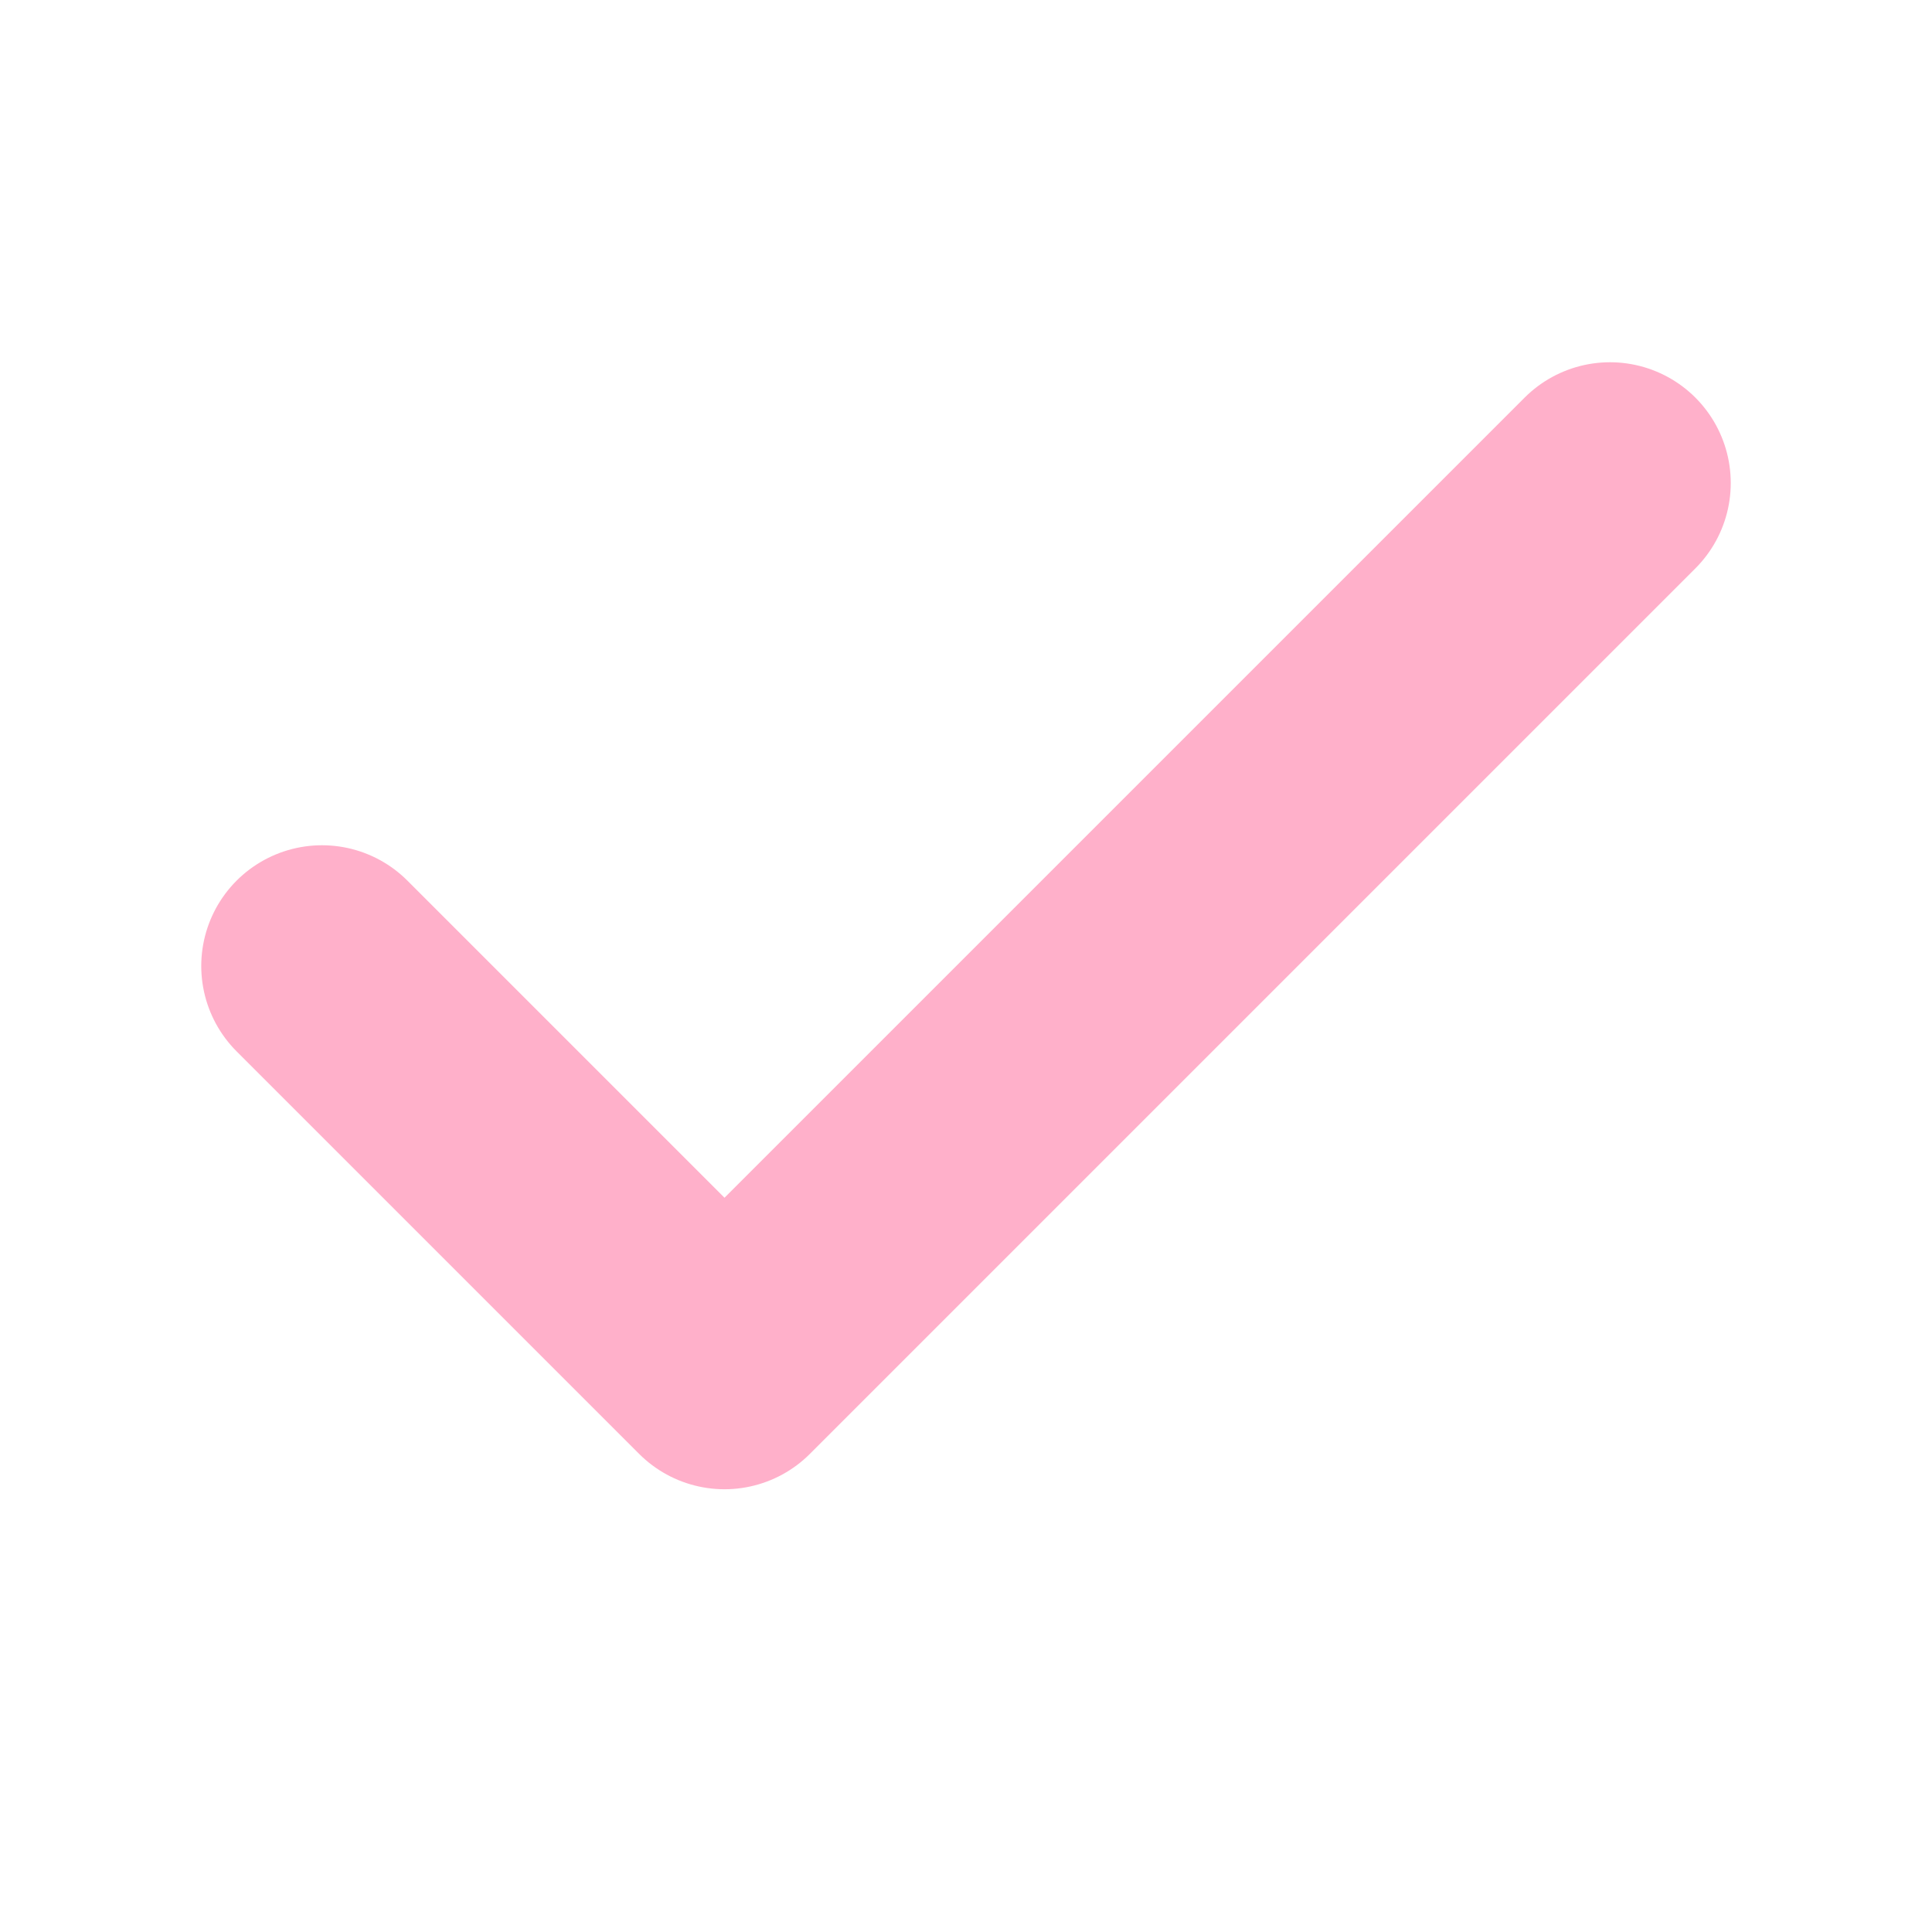
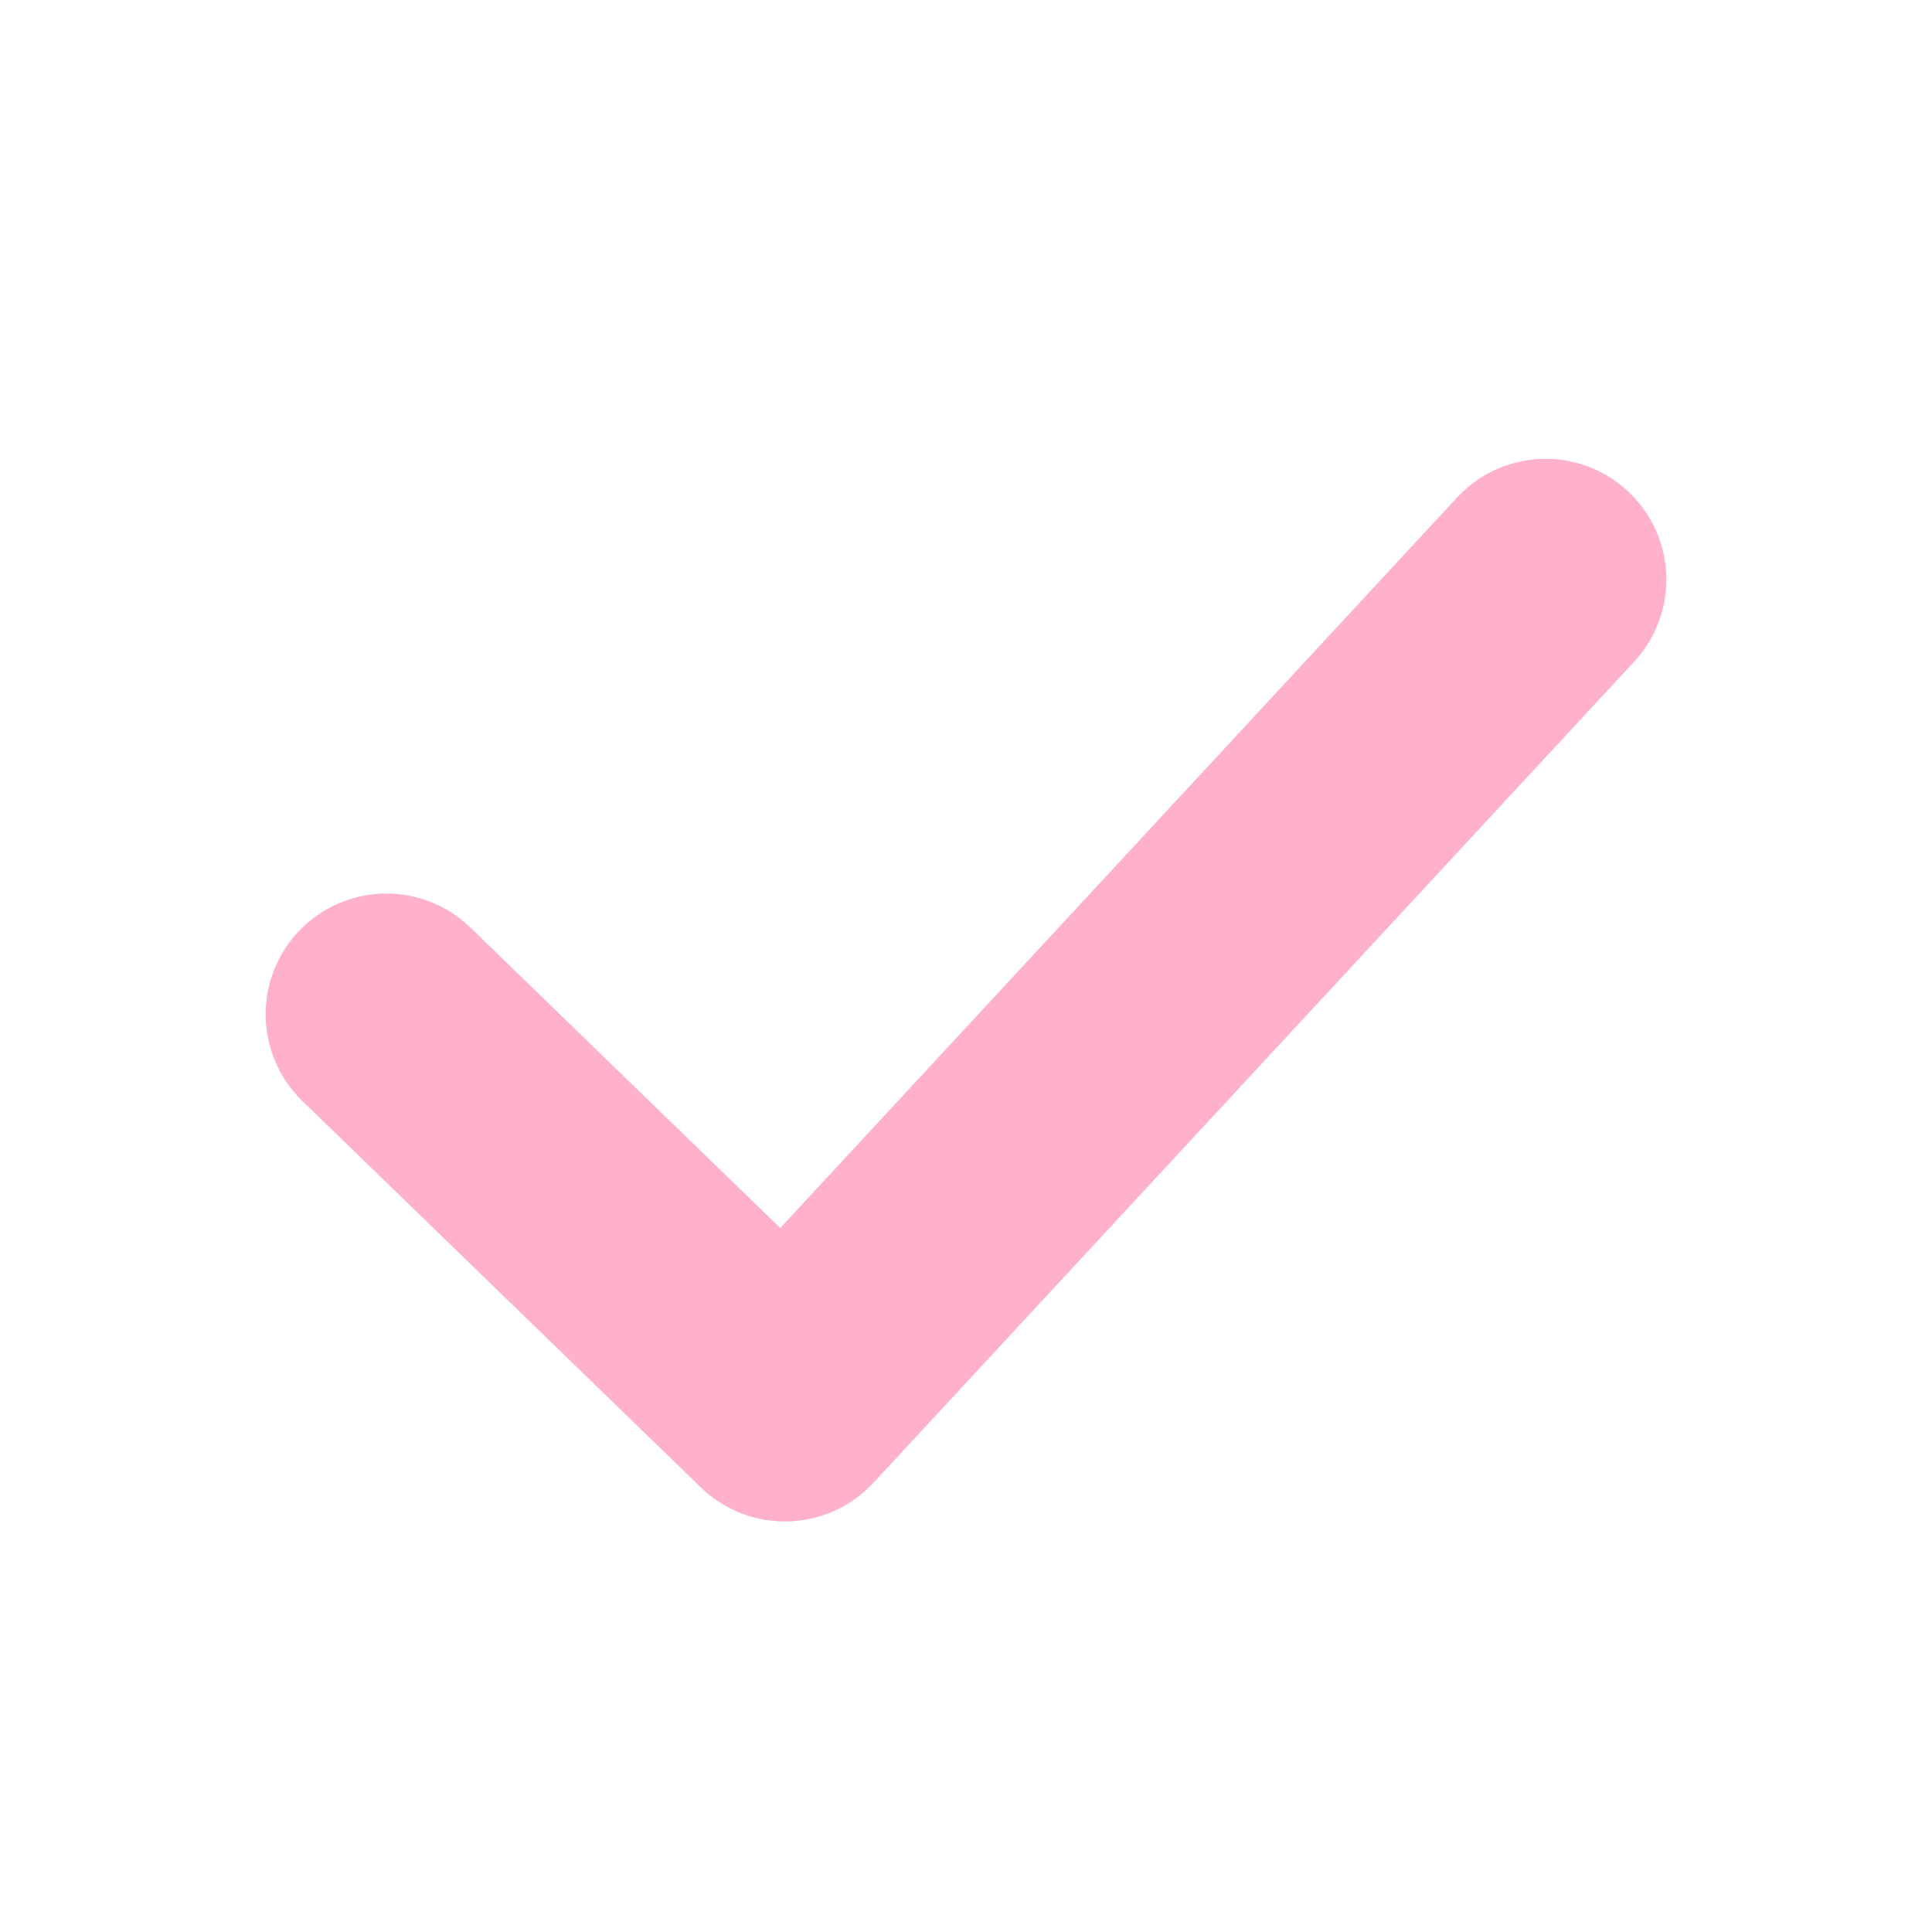
- <svg xmlns="http://www.w3.org/2000/svg" width="12" height="12" viewBox="0 0 12 12">
-   <path d="m2 6 2.5 2.5L10 3" fill="none" stroke="#ffb0ca" stroke-width="1.5" stroke-linecap="round" stroke-linejoin="round" />
+ <svg xmlns="http://www.w3.org/2000/svg" width="16" height="16" viewBox="0 0 16 16">
+   <path d="M3.2 8.4 6.5 11.6 12.8 4.8" fill="none" stroke="#ffb0ca" stroke-width="2" stroke-linecap="round" stroke-linejoin="round" />
</svg>
